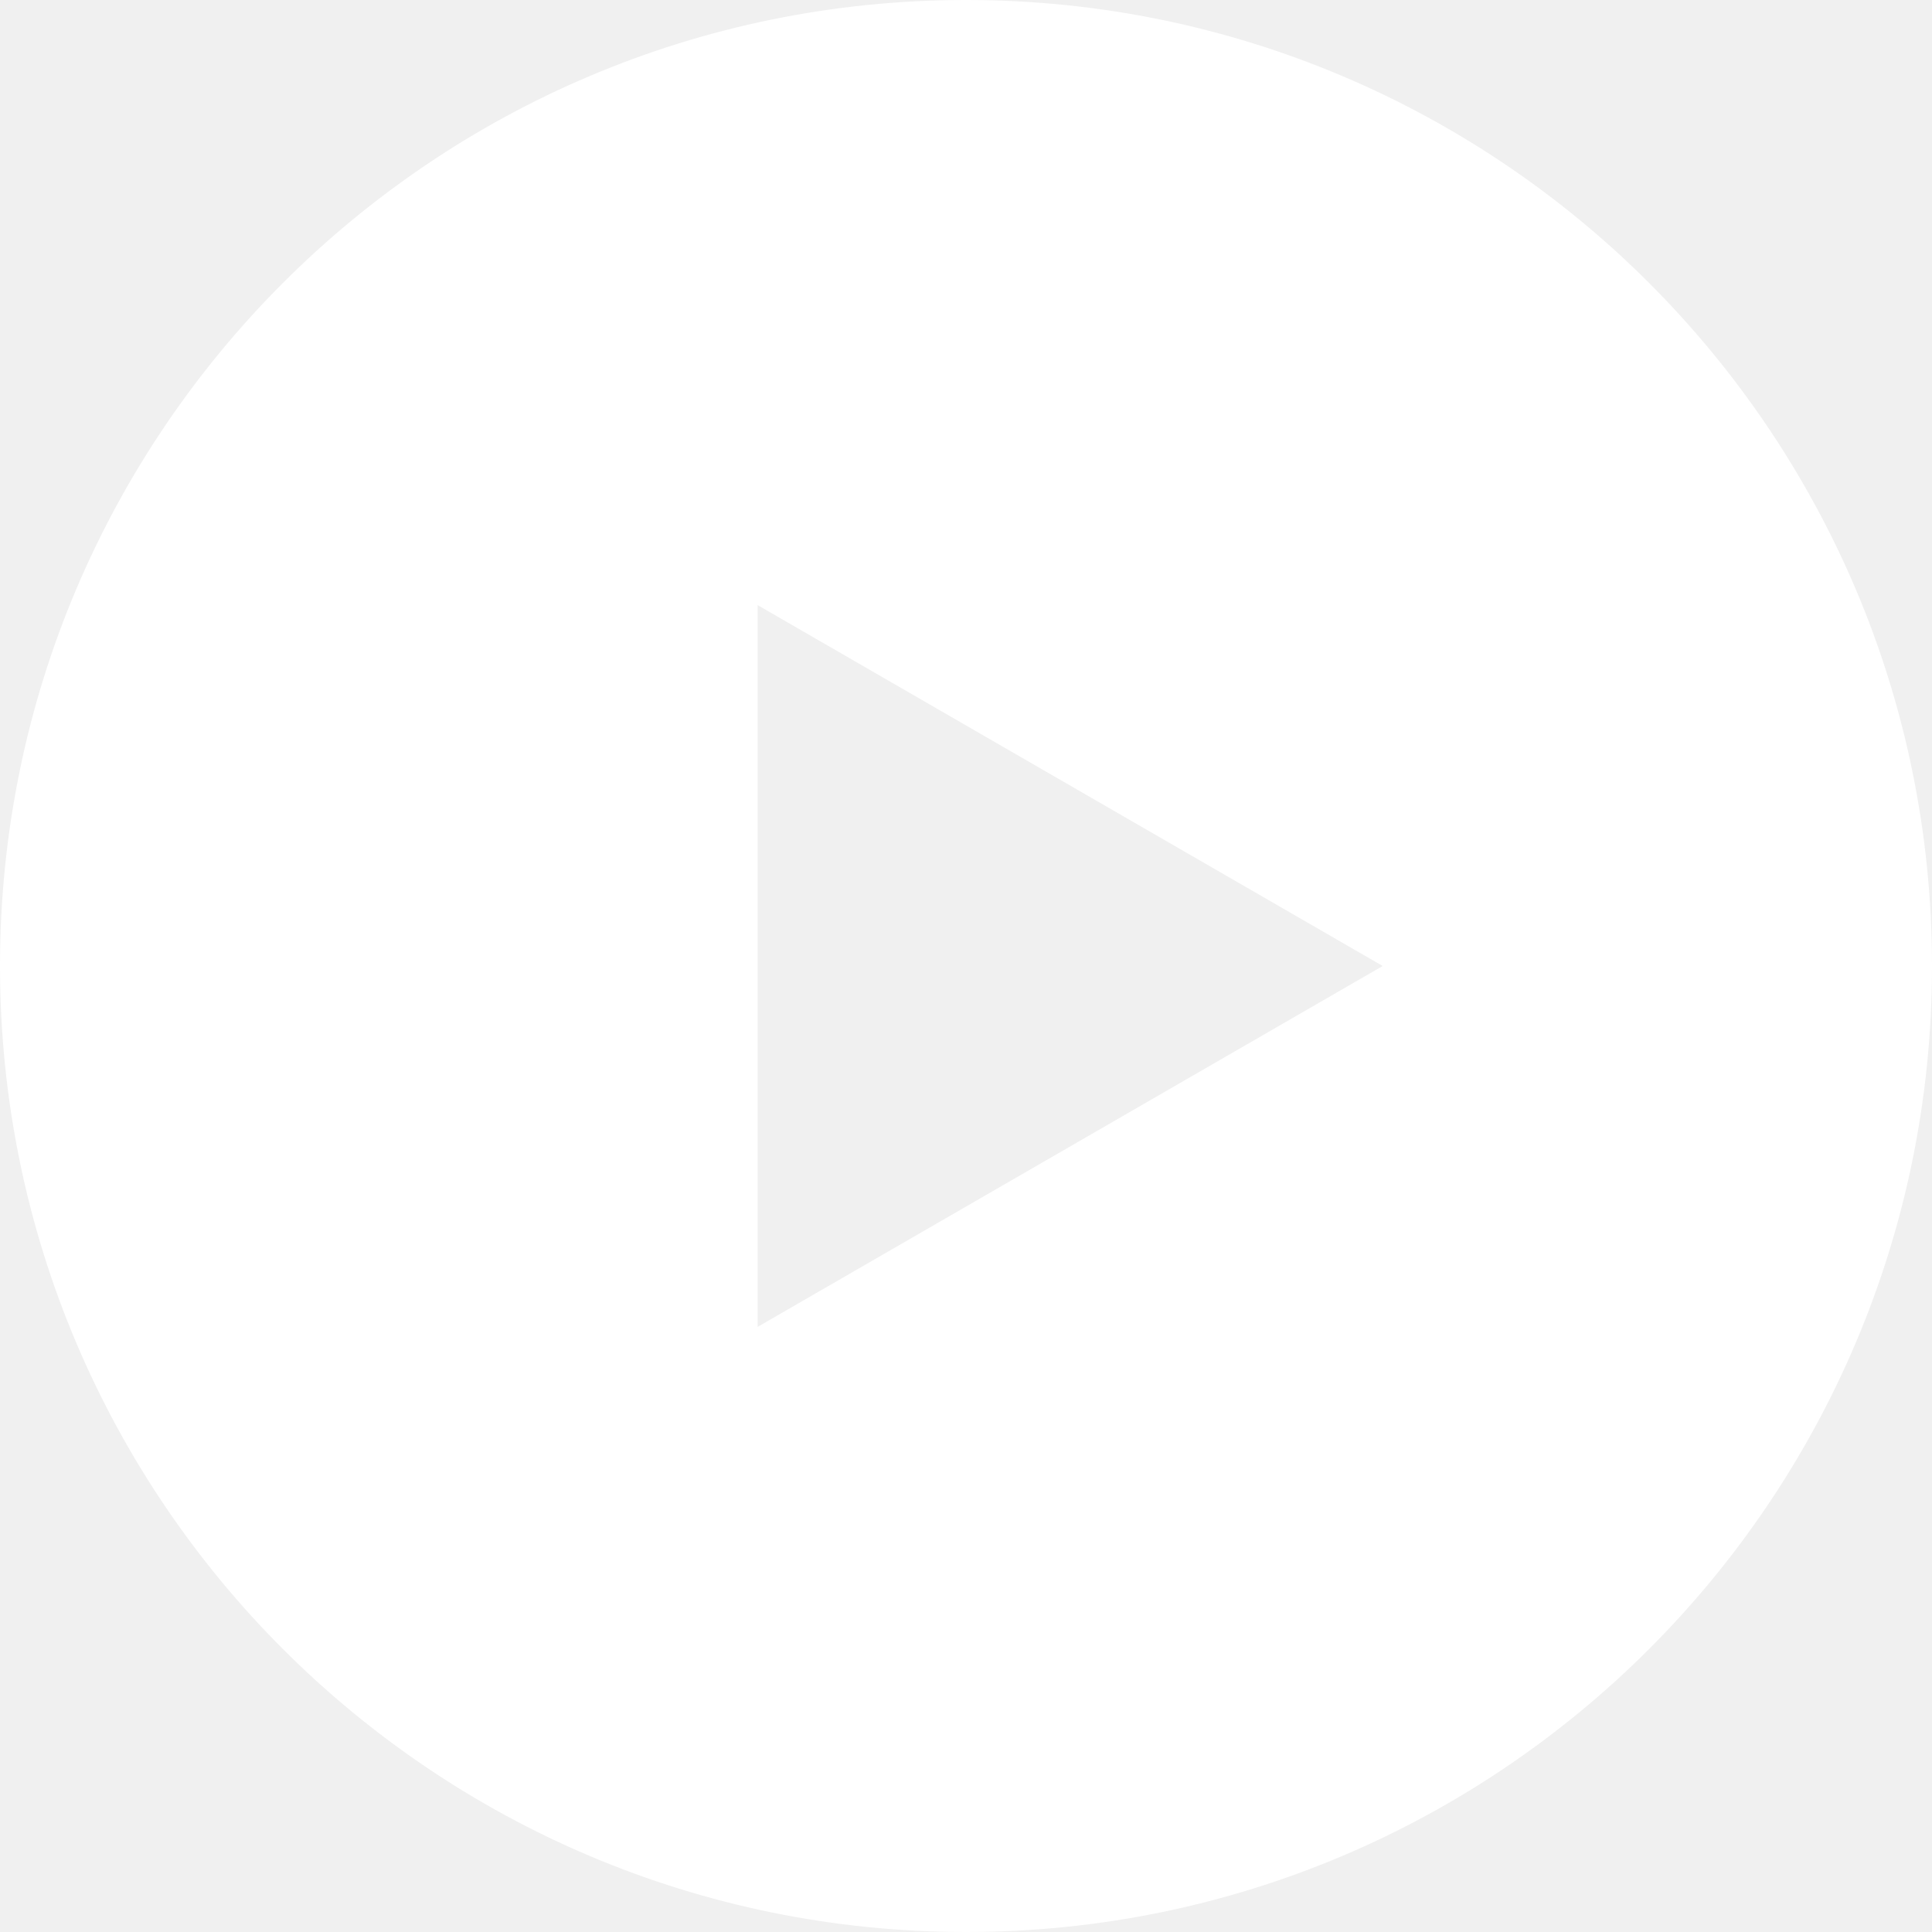
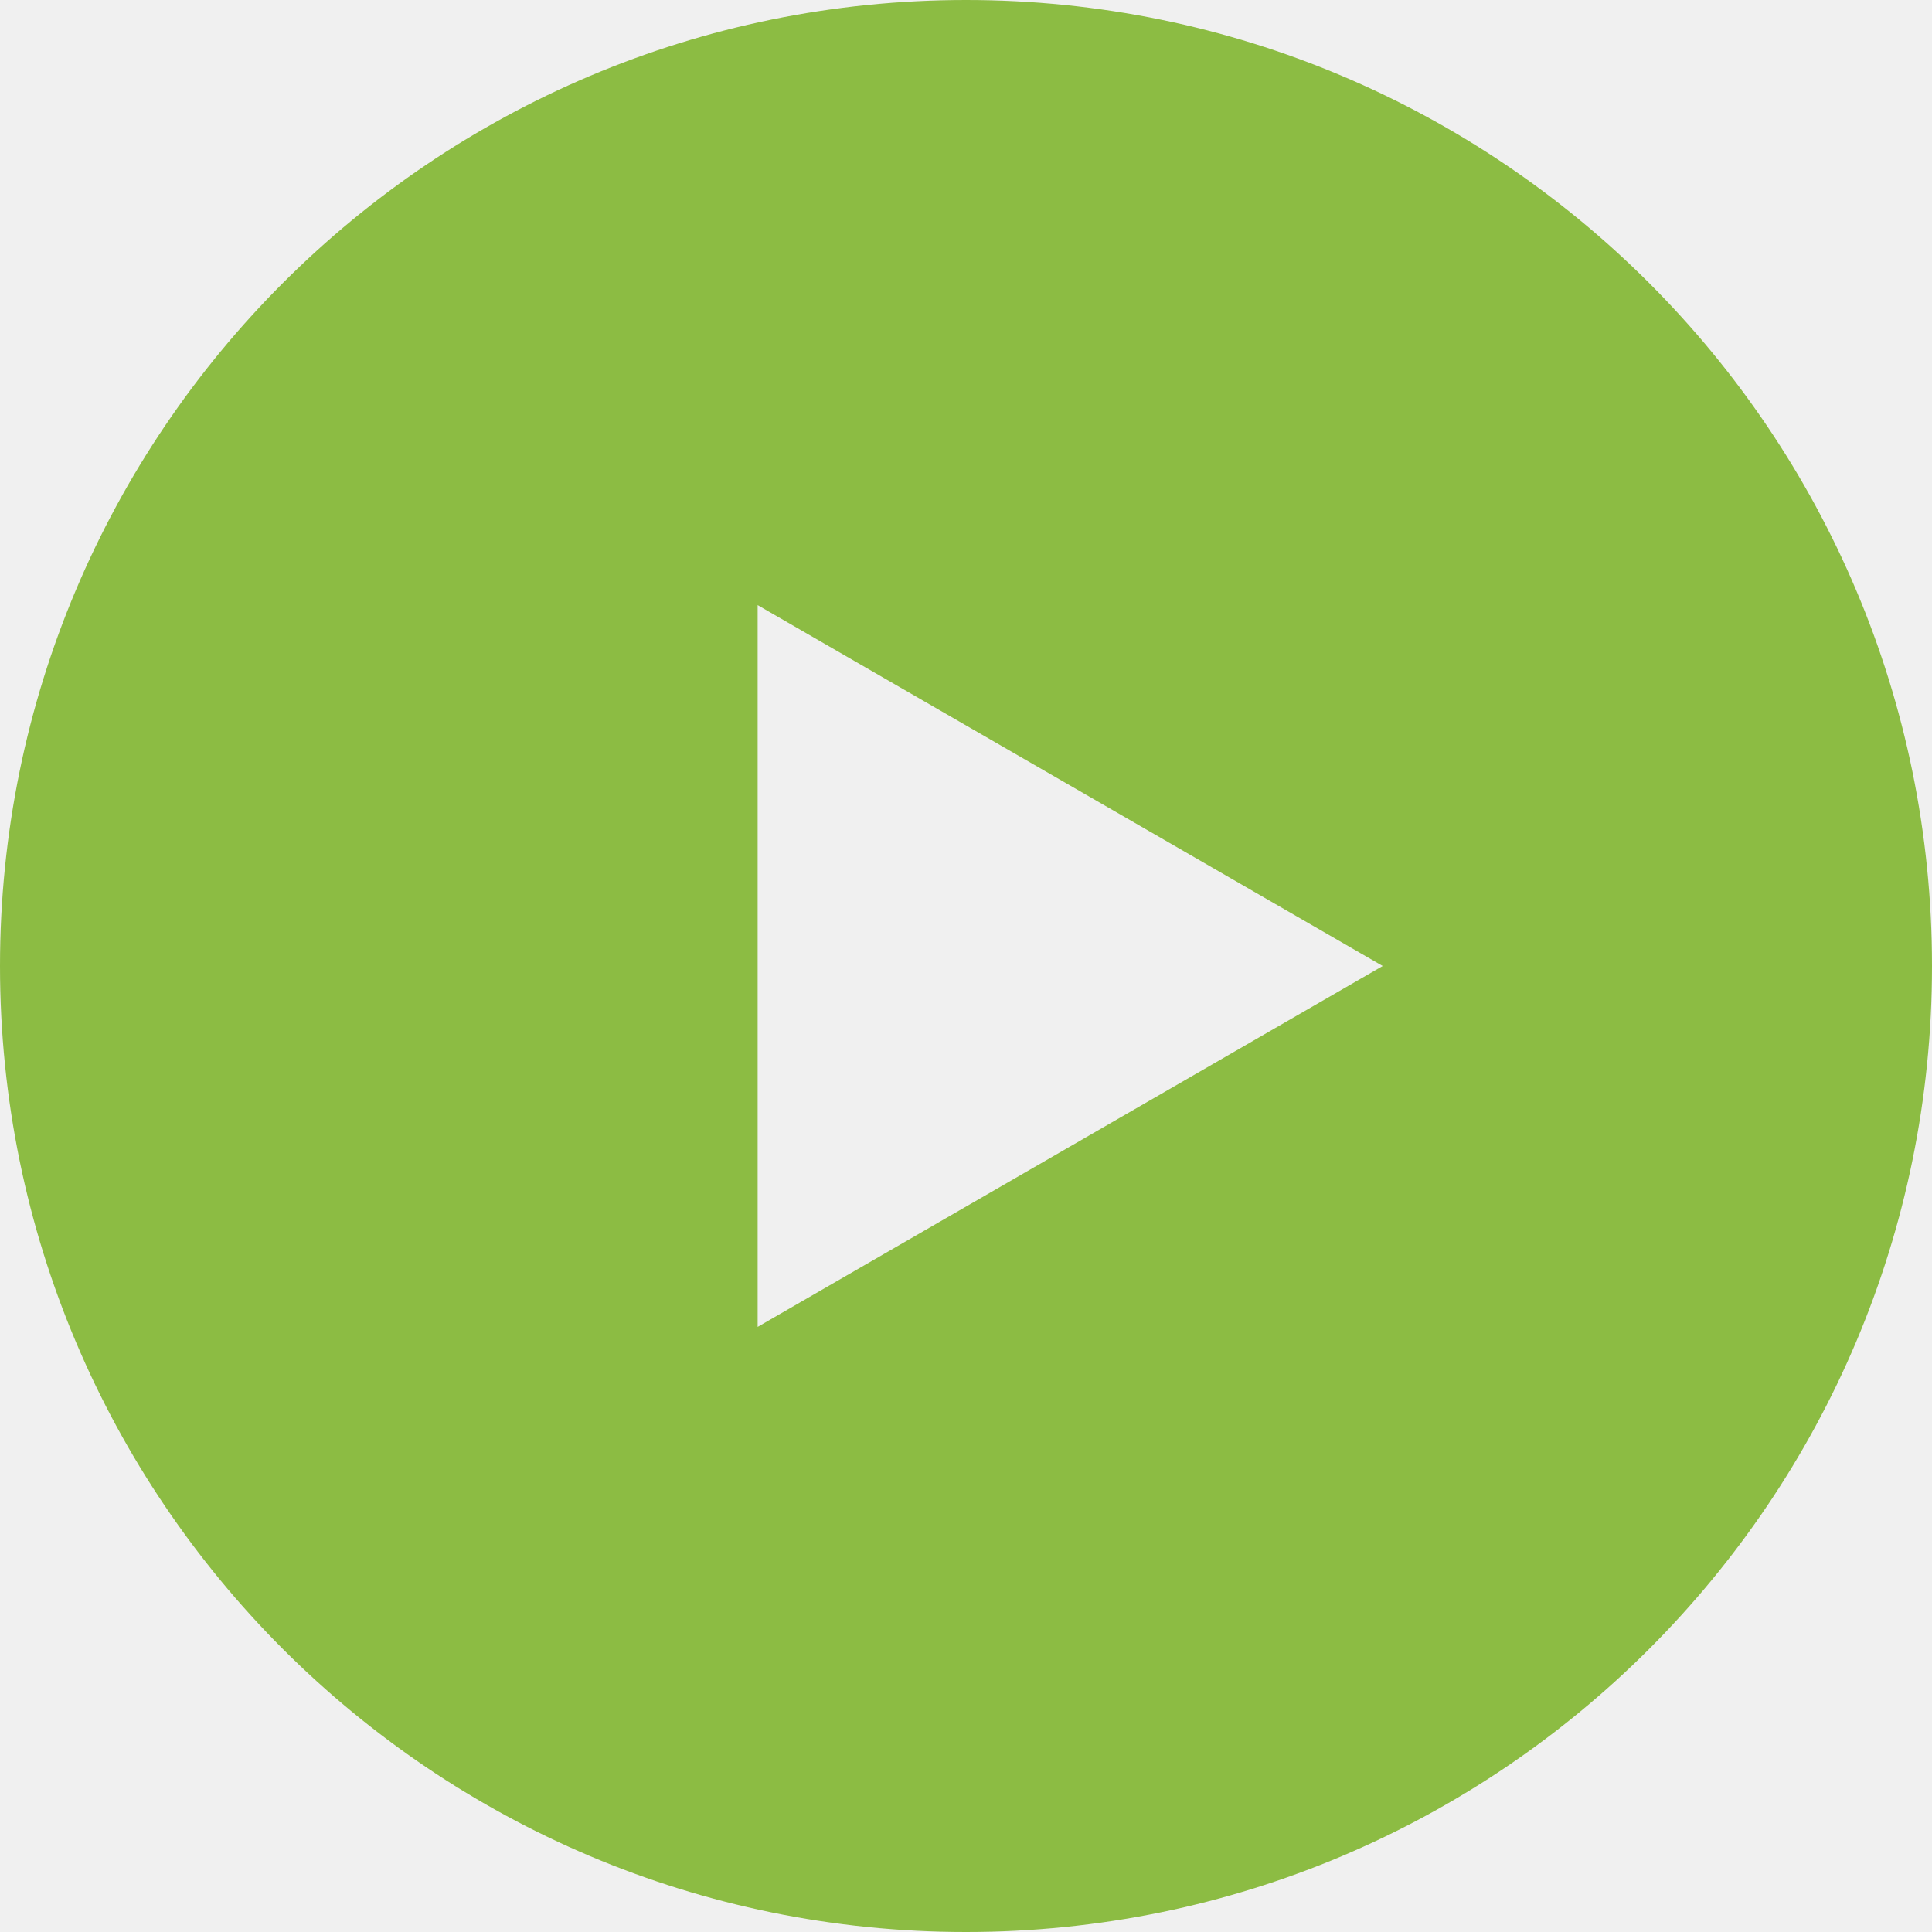
<svg xmlns="http://www.w3.org/2000/svg" width="102" height="102" viewBox="0 0 102 102" fill="none">
-   <path fill-rule="evenodd" clip-rule="evenodd" d="M51 102C79.166 102 102 79.166 102 51C102 22.834 79.166 0 51 0C22.834 0 0 22.834 0 51C0 79.166 22.834 102 51 102ZM40 70.053L73 51L40 31.947V70.053Z" fill="white" />
+   <path fill-rule="evenodd" clip-rule="evenodd" d="M51 102C79.166 102 102 79.166 102 51C102 22.834 79.166 0 51 0C22.834 0 0 22.834 0 51C0 79.166 22.834 102 51 102ZM40 70.053L73 51L40 31.947V70.053Z" fill="#8CBC43" />
</svg>
